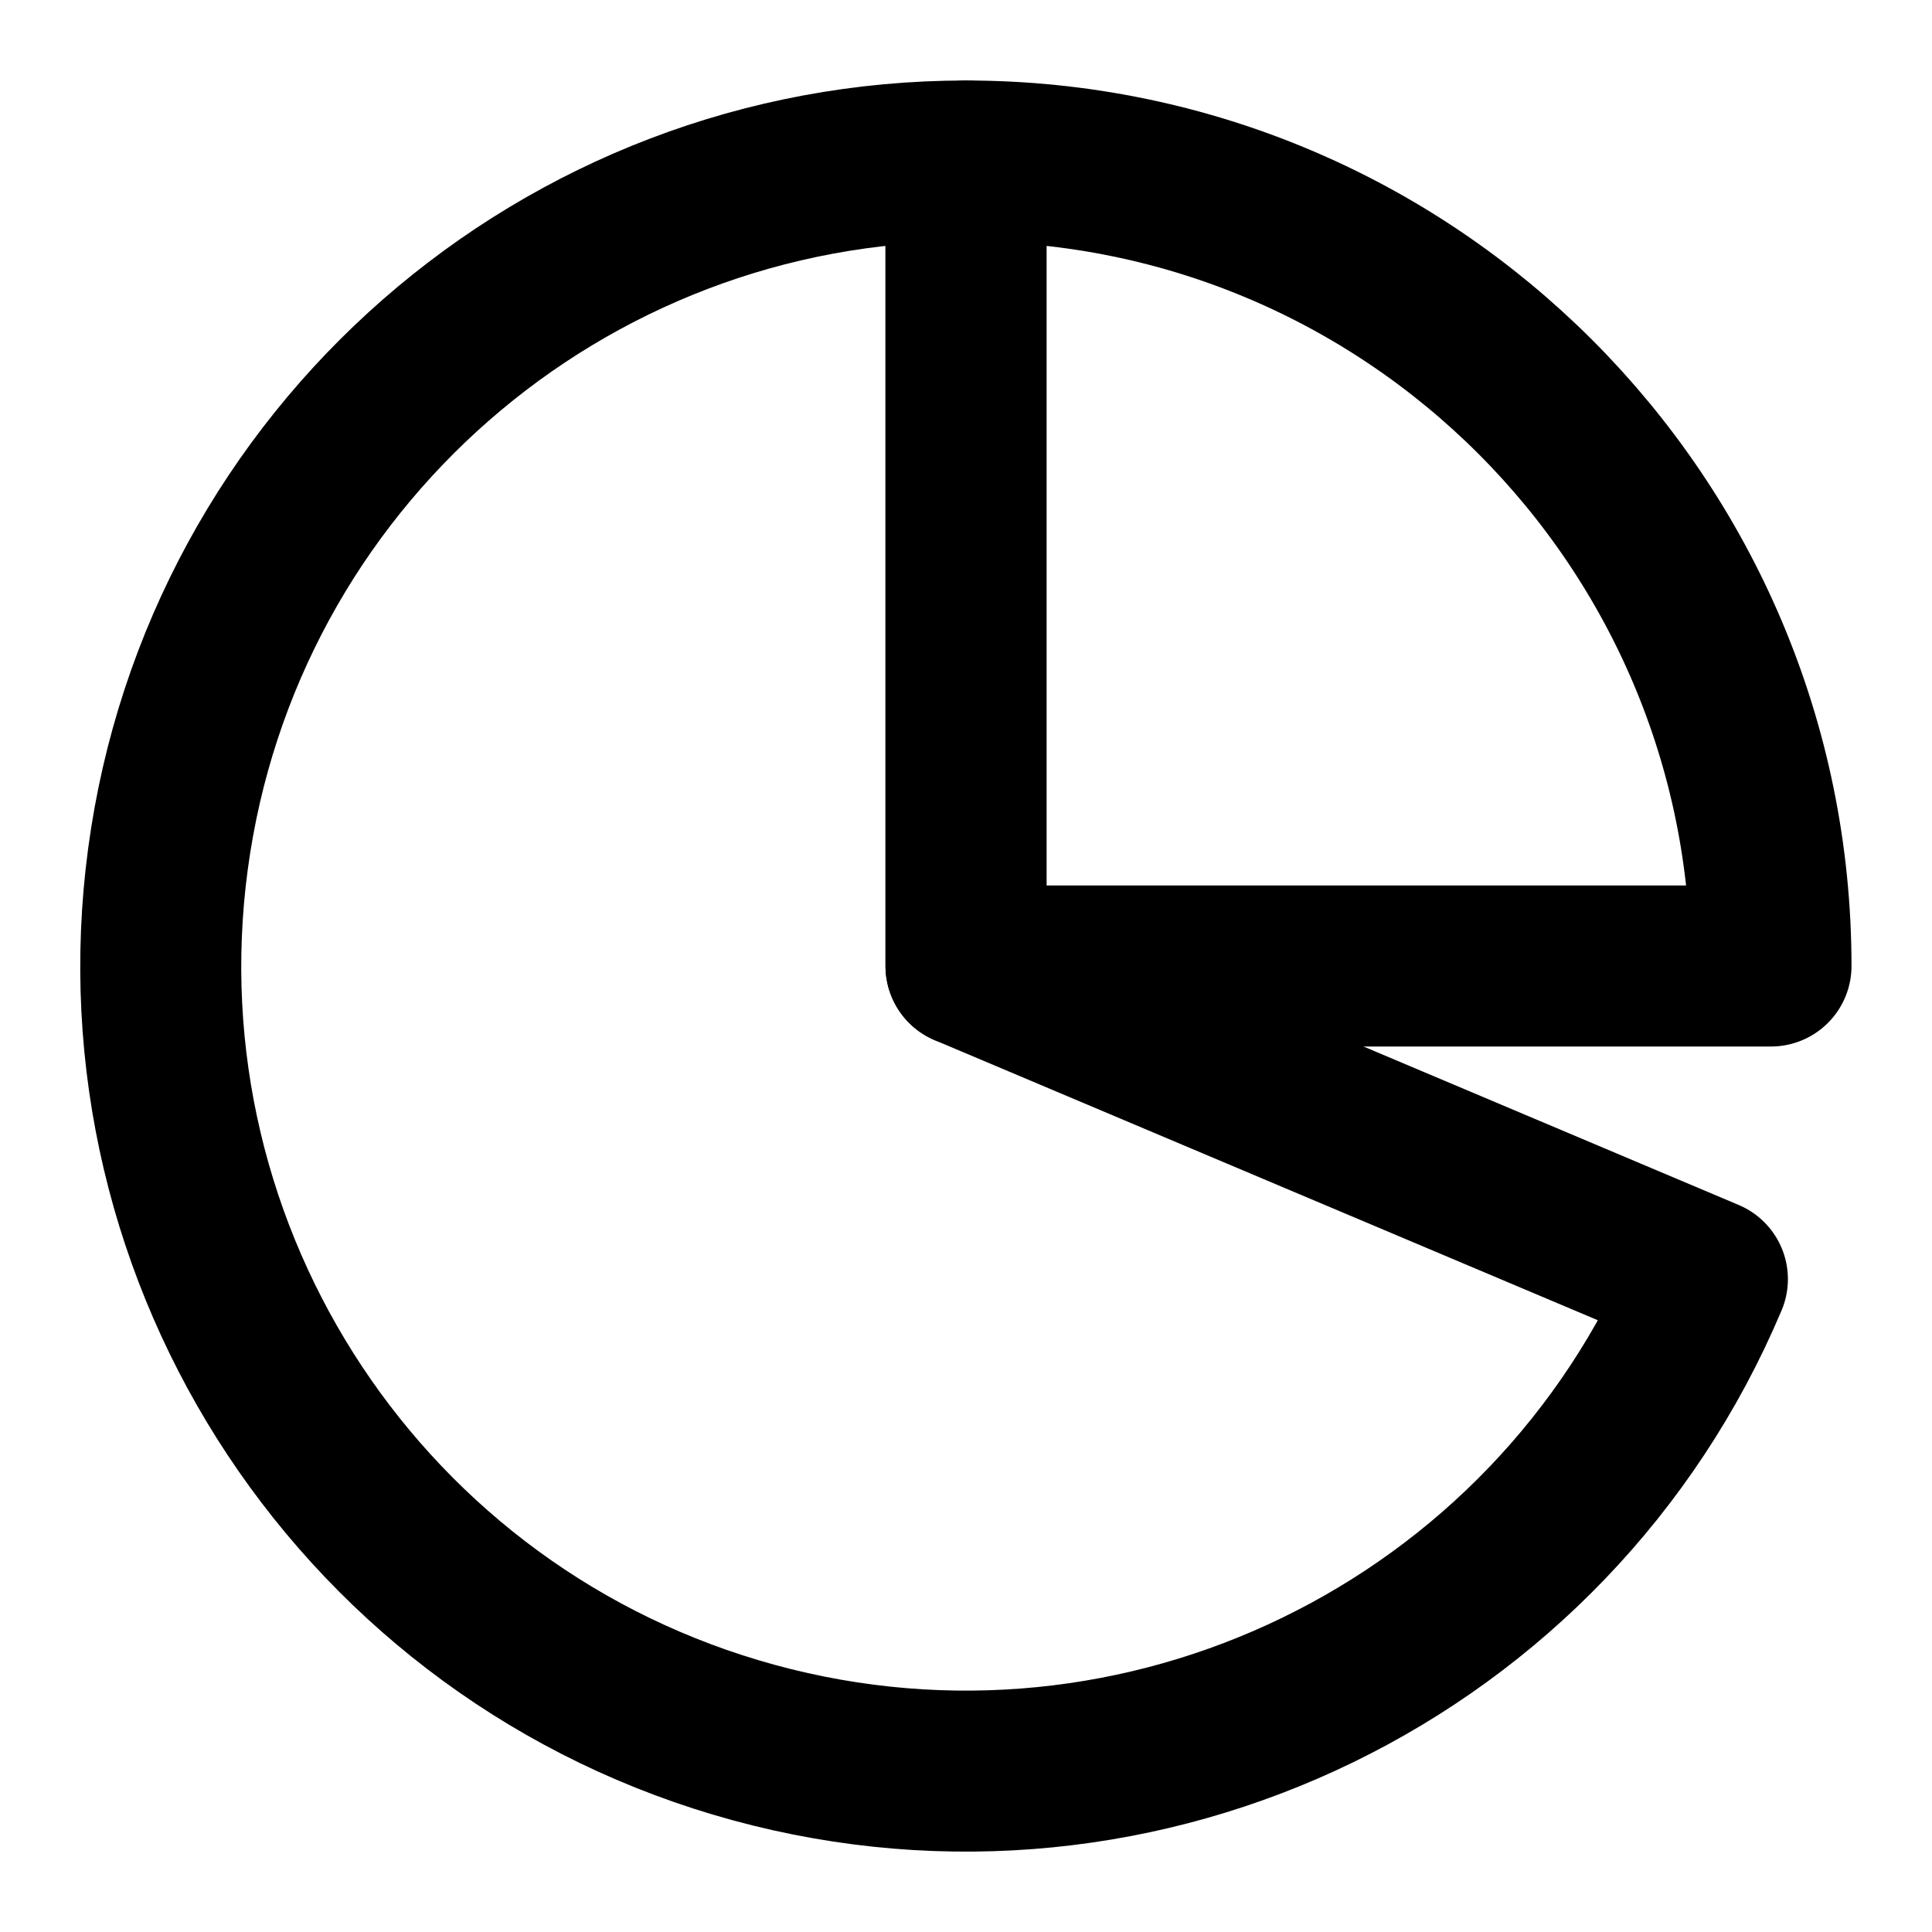
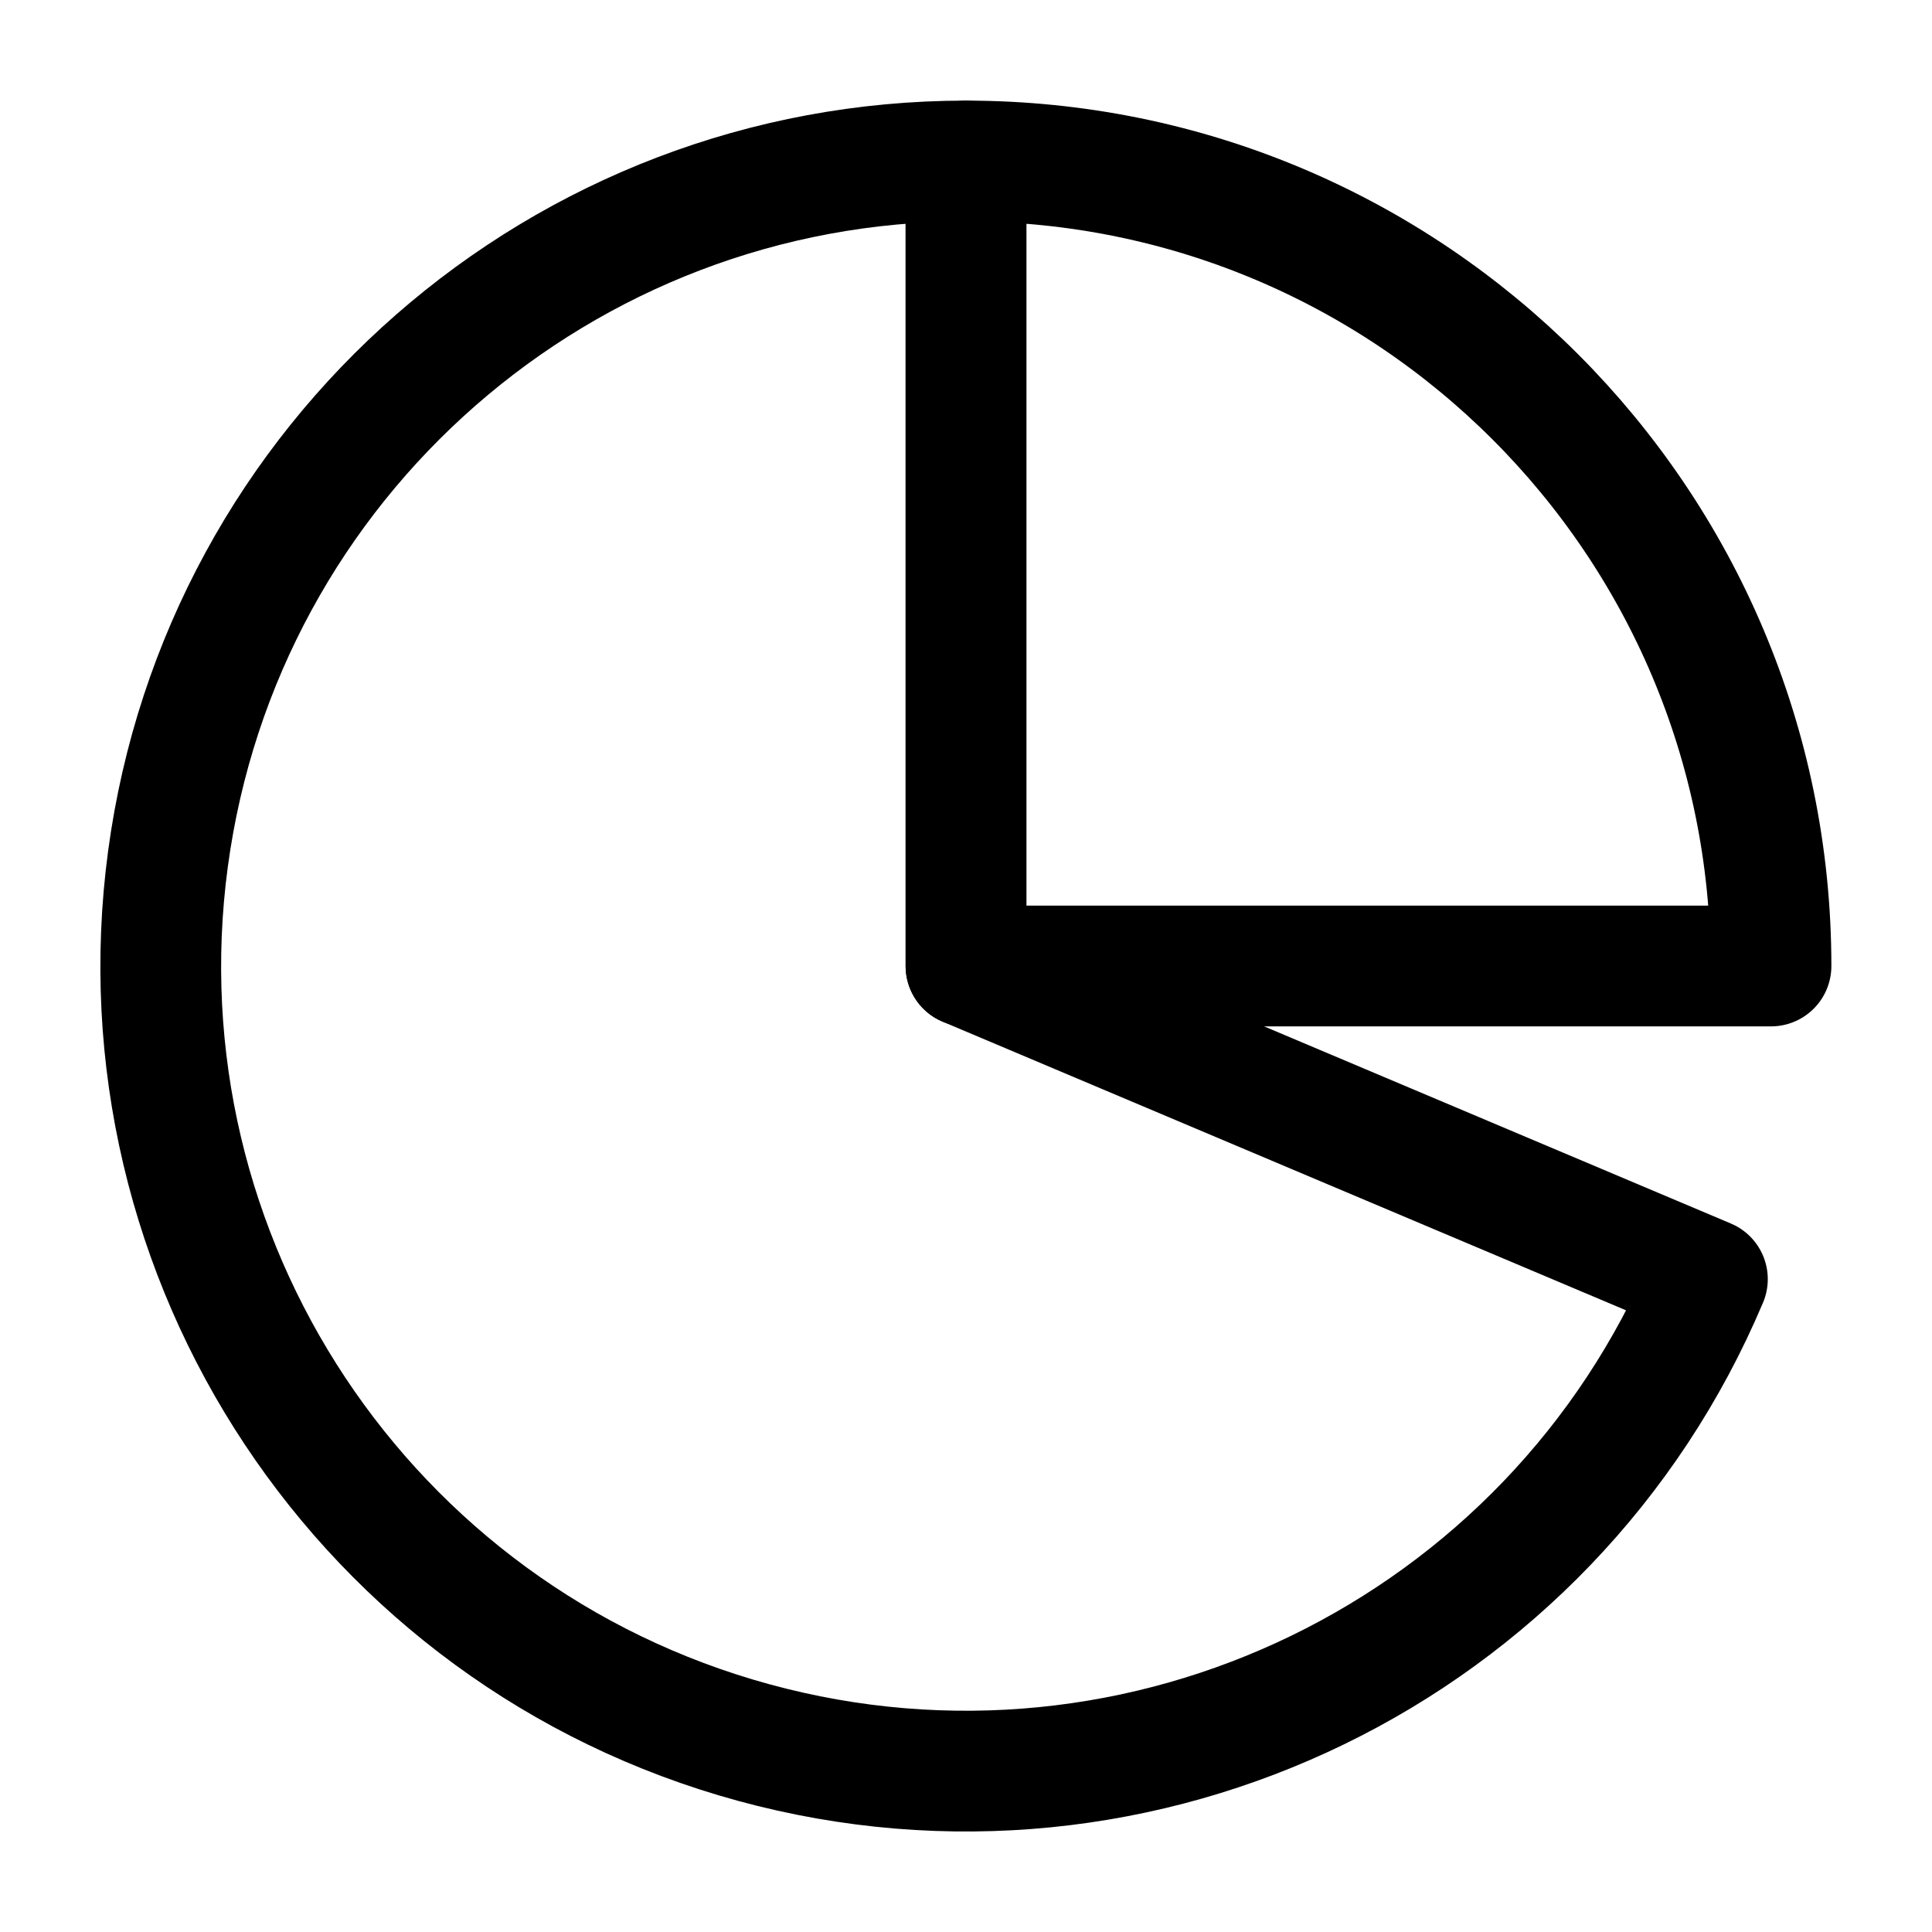
- <svg xmlns="http://www.w3.org/2000/svg" viewBox="0 0 24 24" fill="none" stroke="currentColor" stroke-width="2" stroke-linecap="round" stroke-linejoin="round">
+ <svg xmlns="http://www.w3.org/2000/svg" viewBox="0 0 24 24" fill="none" stroke="currentColor" stroke-width="1.5" stroke-linecap="round" stroke-linejoin="round">
  <path d="M21.21 15.89A10 10 0 1 1 12 2v10z" />
  <path d="M12 2a10 10 0 0 1 10 10h-10z" />
</svg>
